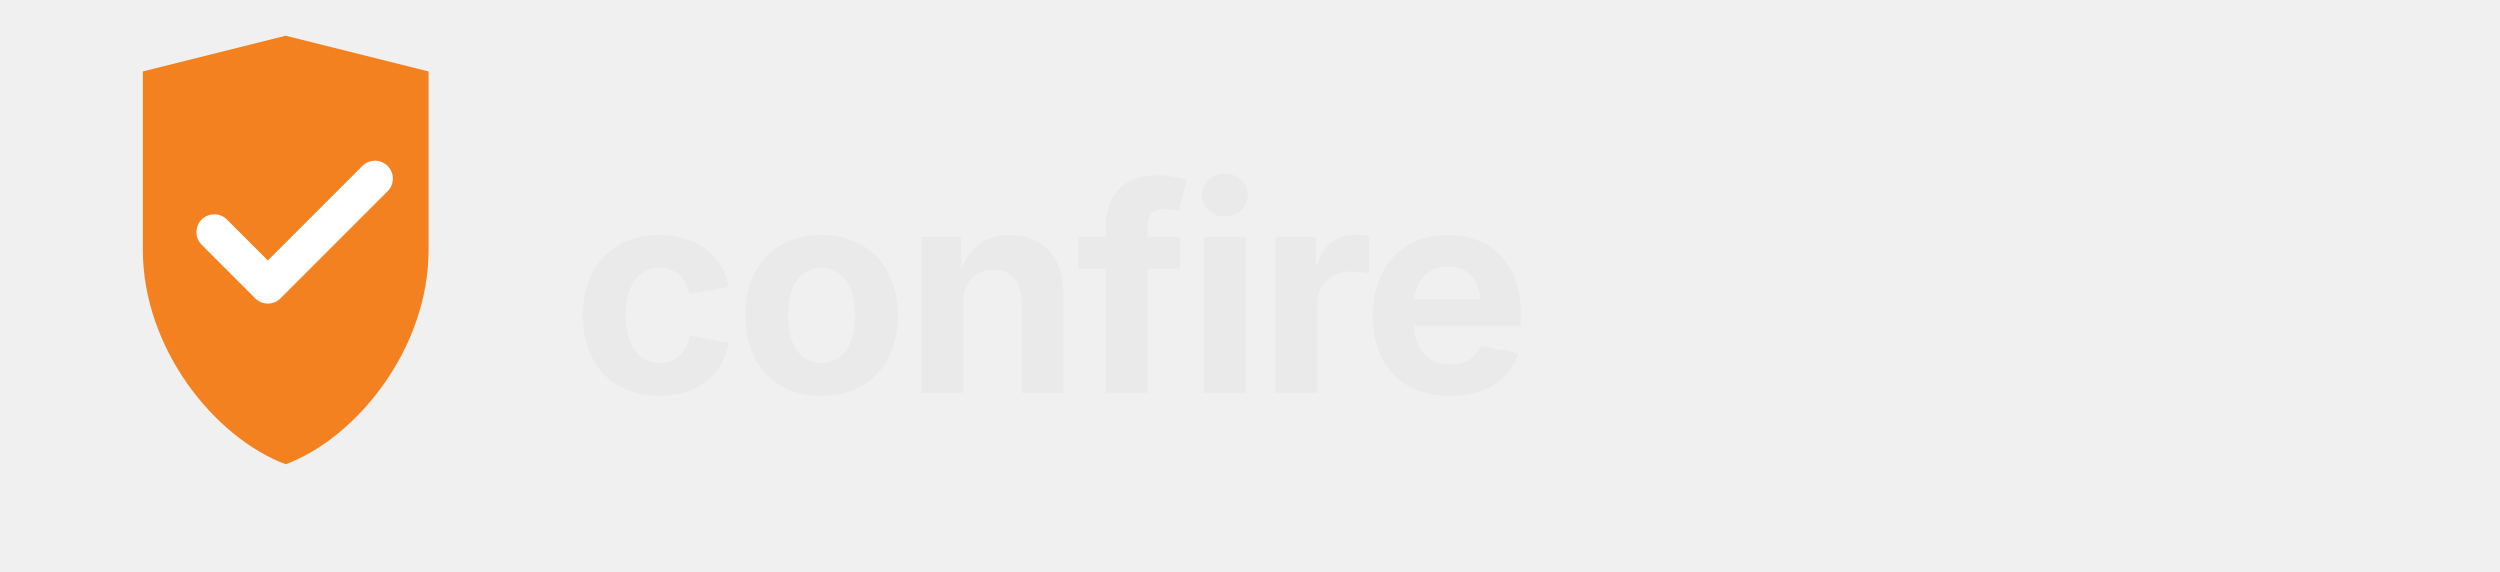
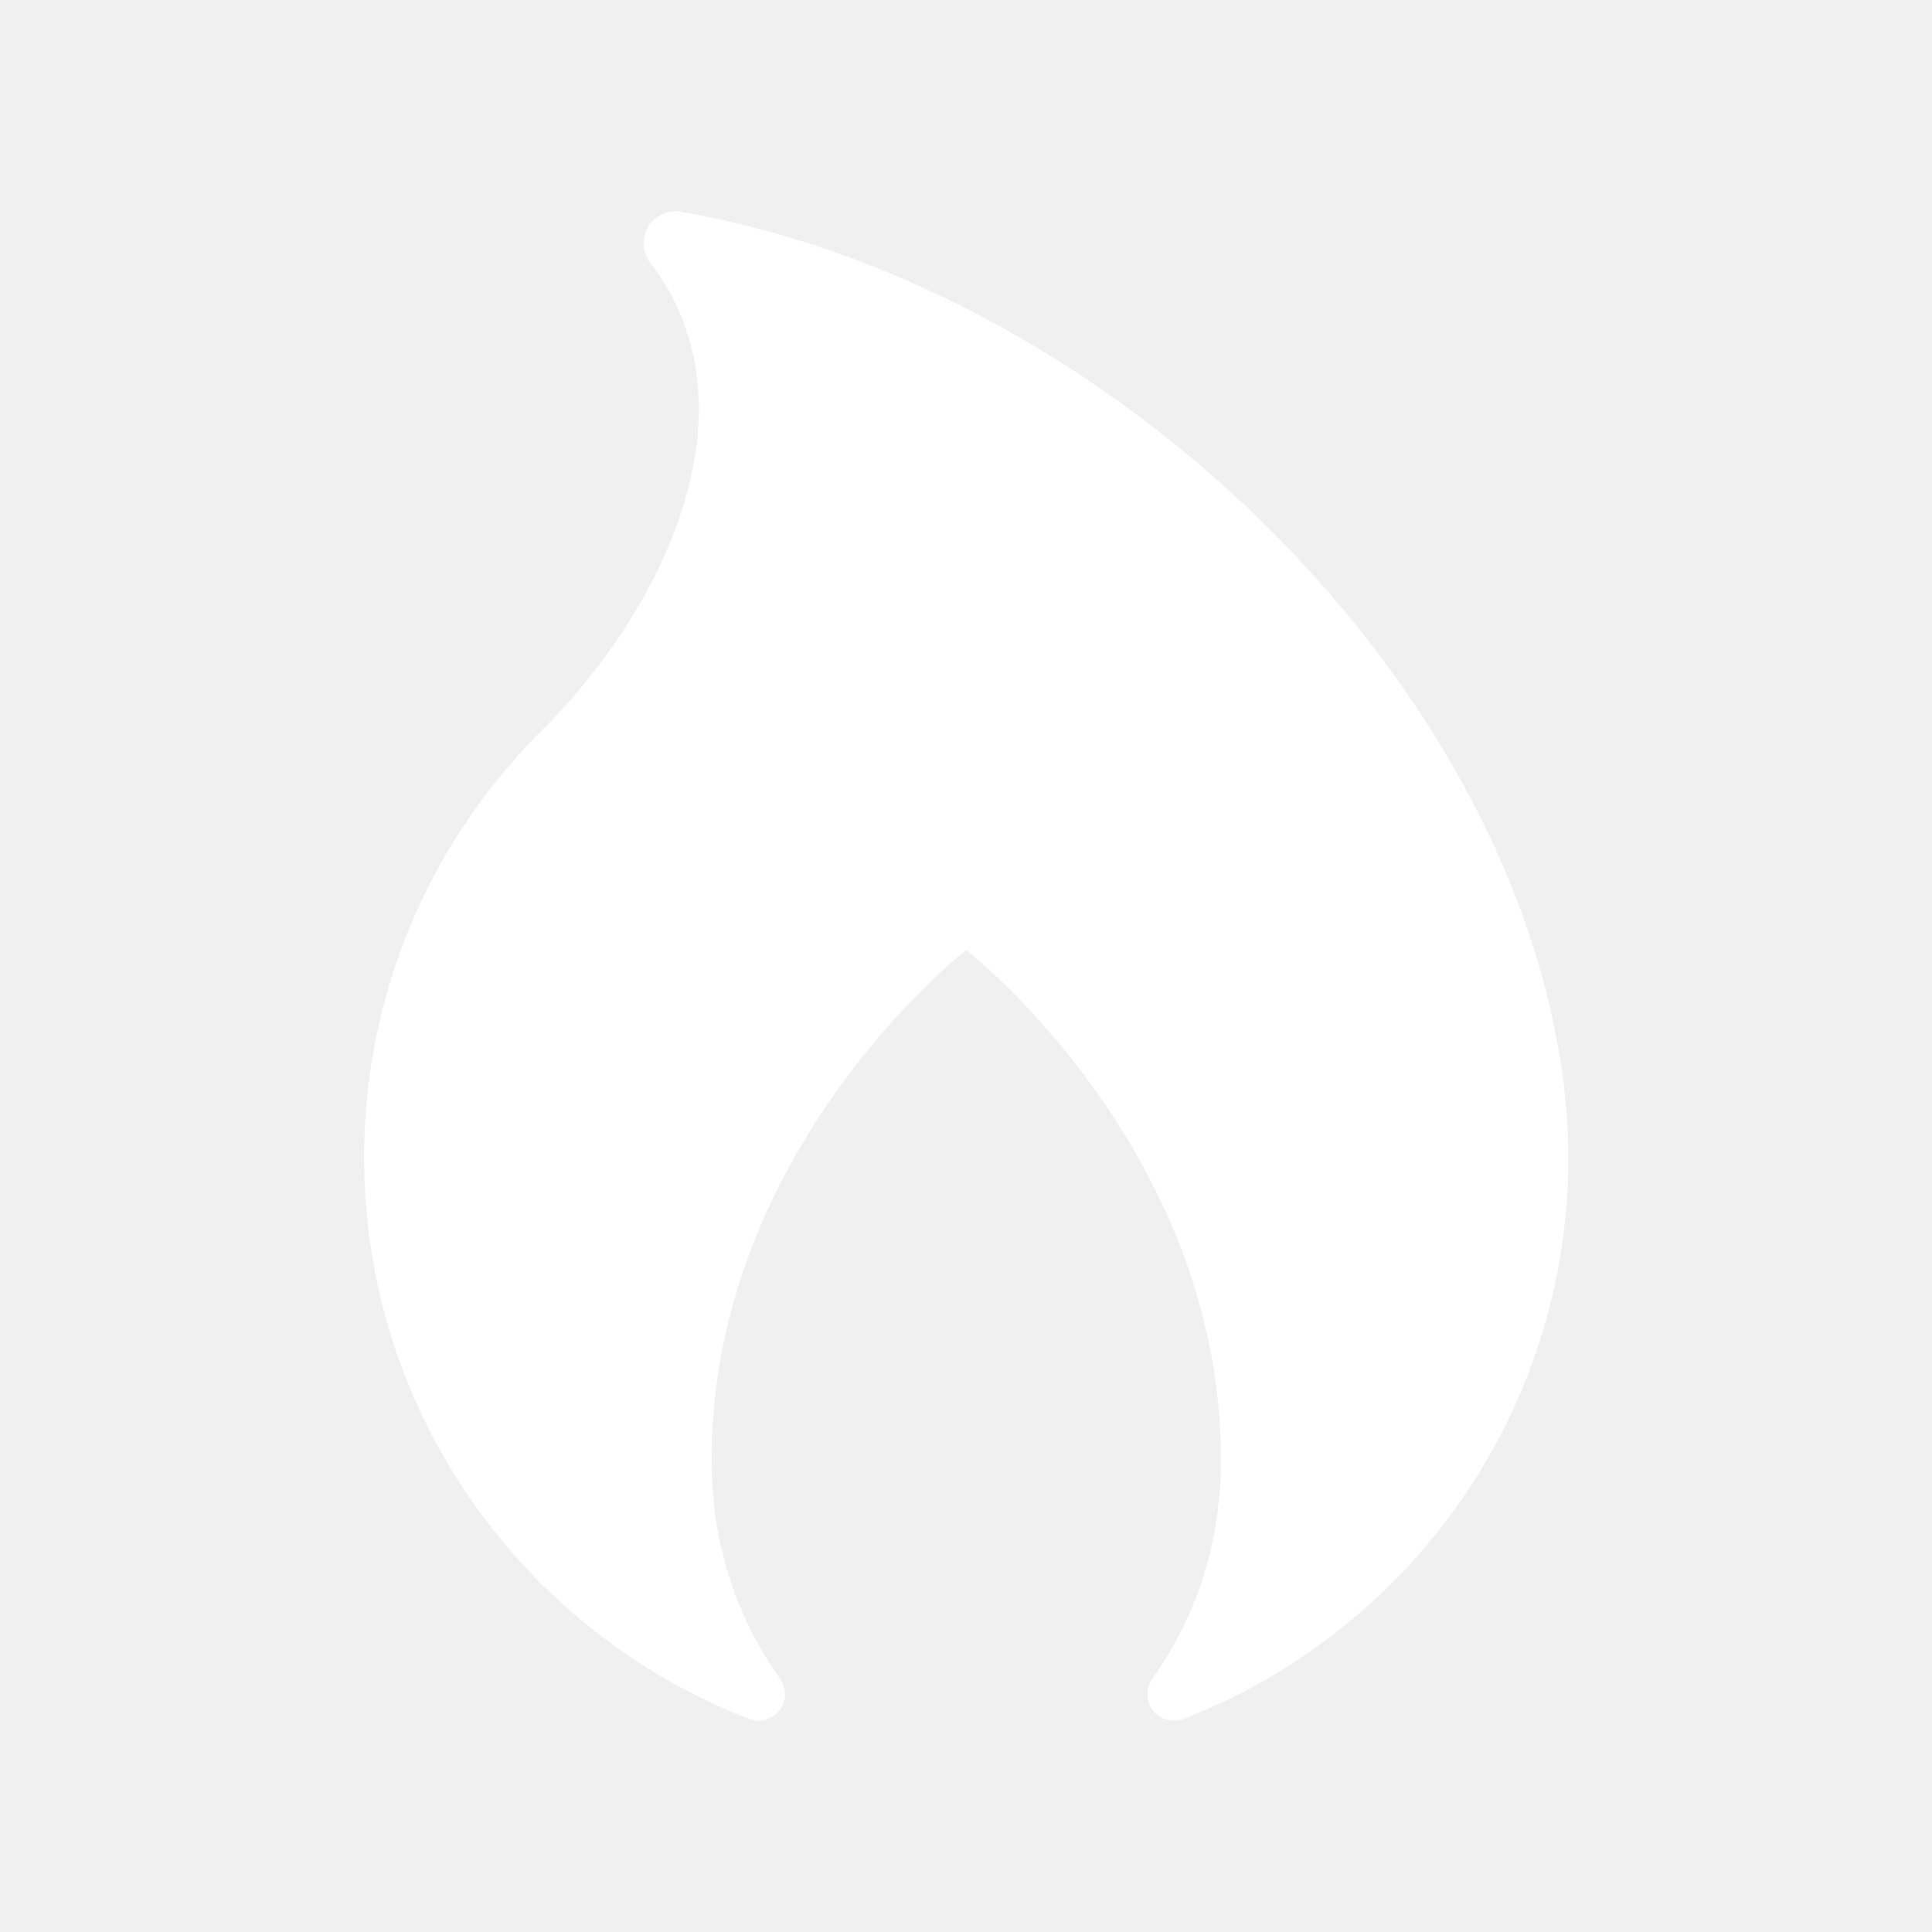
- <svg xmlns="http://www.w3.org/2000/svg" viewBox="0 0 140 32" fill="none">
-   <path d="M8 4L16 2L24 4V14C24 19.5 20 24.5 16 26C12 24.5 8 19.5 8 14V4Z" fill="#f4811f" />
-   <path d="M12 13L15 16L21 10" stroke="white" stroke-width="2" stroke-linecap="round" stroke-linejoin="round" />
-   <text x="32" y="22" font-family="Inter, system-ui, sans-serif" font-size="16" font-weight="700" fill="#eaeaea" letter-spacing="-0.02em">confire</text>
+ <svg xmlns="http://www.w3.org/2000/svg" width="256" height="256" viewBox="0 0 256 256" fill="none">
+   <path d="M207.623 148.147C207.604 147.868 207.584 147.59 207.56 147.309C207.437 145.669 207.267 144.044 207.048 142.43C207.029 142.296 207.015 142.163 206.997 142.031C206.767 140.414 206.503 138.806 206.176 137.219C196.241 85.963 144.876 37.531 90.237 28.062C88.517 27.764 86.791 28.552 85.889 30.046C84.988 31.541 85.095 33.436 86.161 34.817C100.752 53.728 88.37 80.83 70.724 97.848C70.727 97.85 70.743 97.853 70.743 97.853C56.83 112.213 48.25 131.775 48.25 153.351C48.25 187.257 69.405 216.212 99.234 227.761C100.68 228.321 102.323 227.866 103.276 226.643C104.229 225.42 104.27 223.714 103.373 222.449C98.205 215.17 94.286 205.621 94.286 193.402C94.286 152.088 128.03 125.876 128.03 125.876C128.03 125.876 161.775 152.087 161.775 193.402C161.775 205.621 157.855 215.17 152.687 222.449C151.789 223.715 151.827 225.42 152.781 226.644C153.735 227.868 155.379 228.322 156.826 227.761C186.654 216.212 207.81 187.256 207.81 153.351C207.811 151.6 207.734 149.87 207.623 148.147Z" fill="white" />
</svg>
